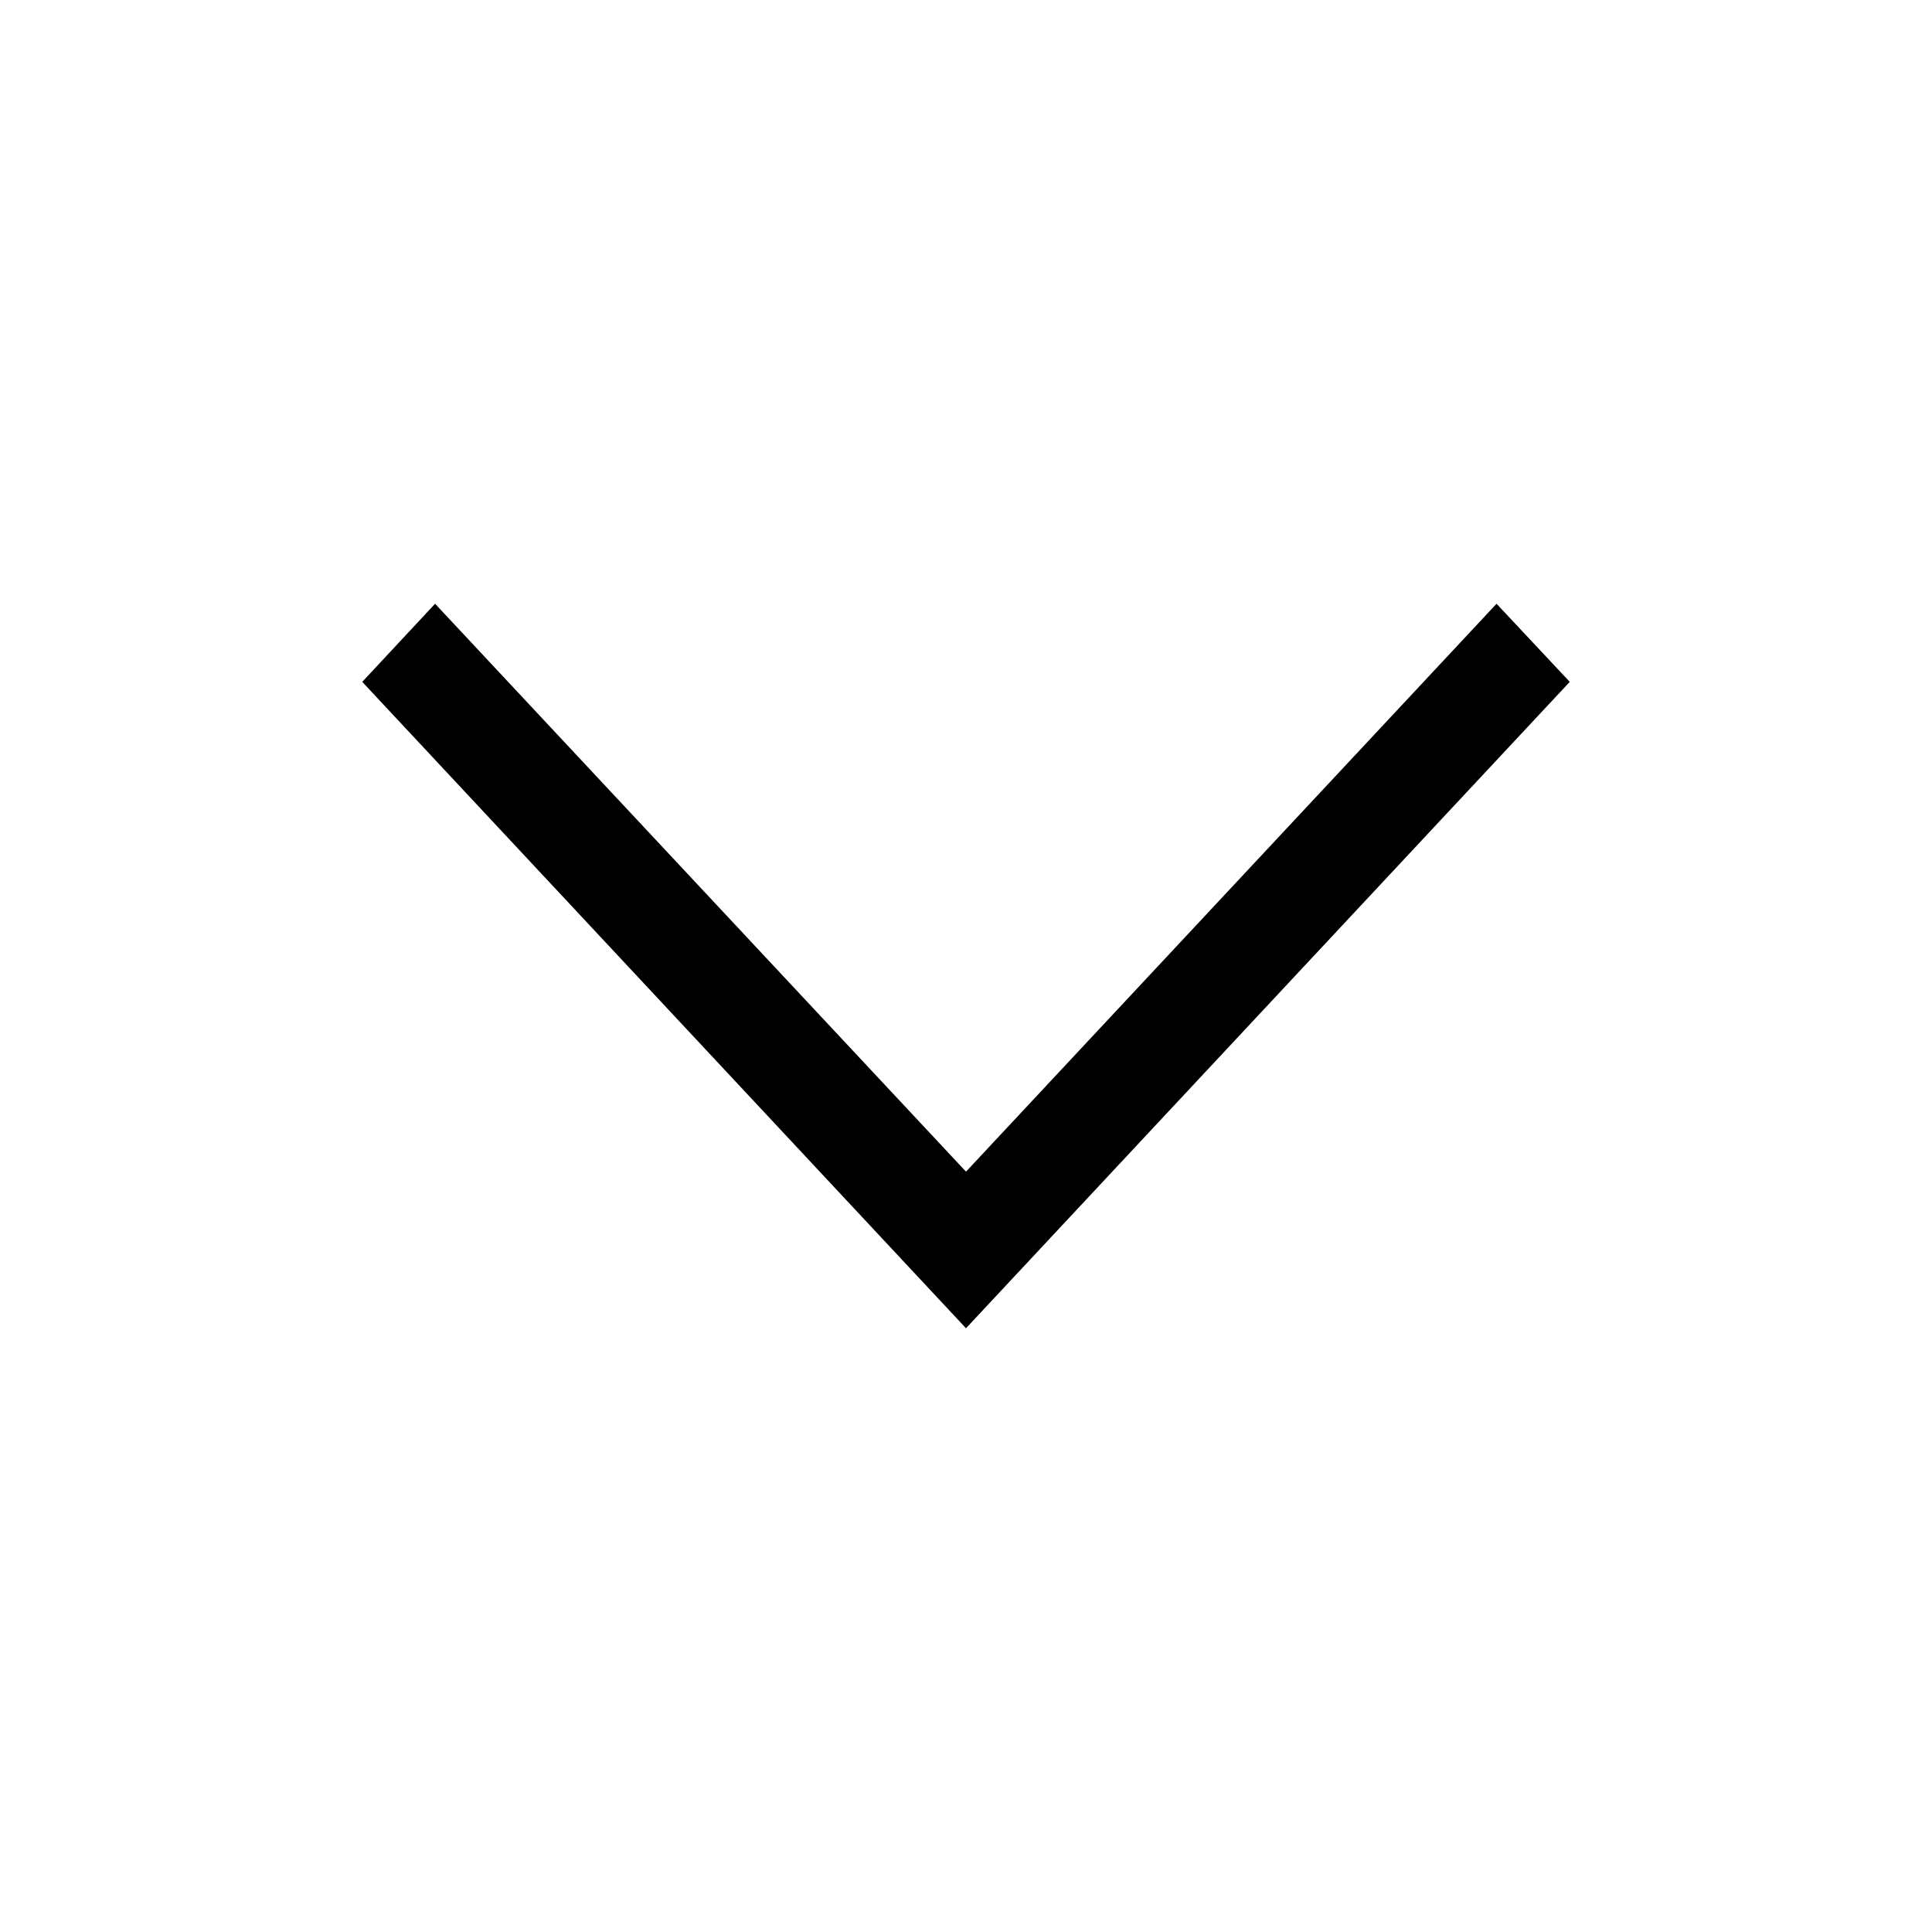
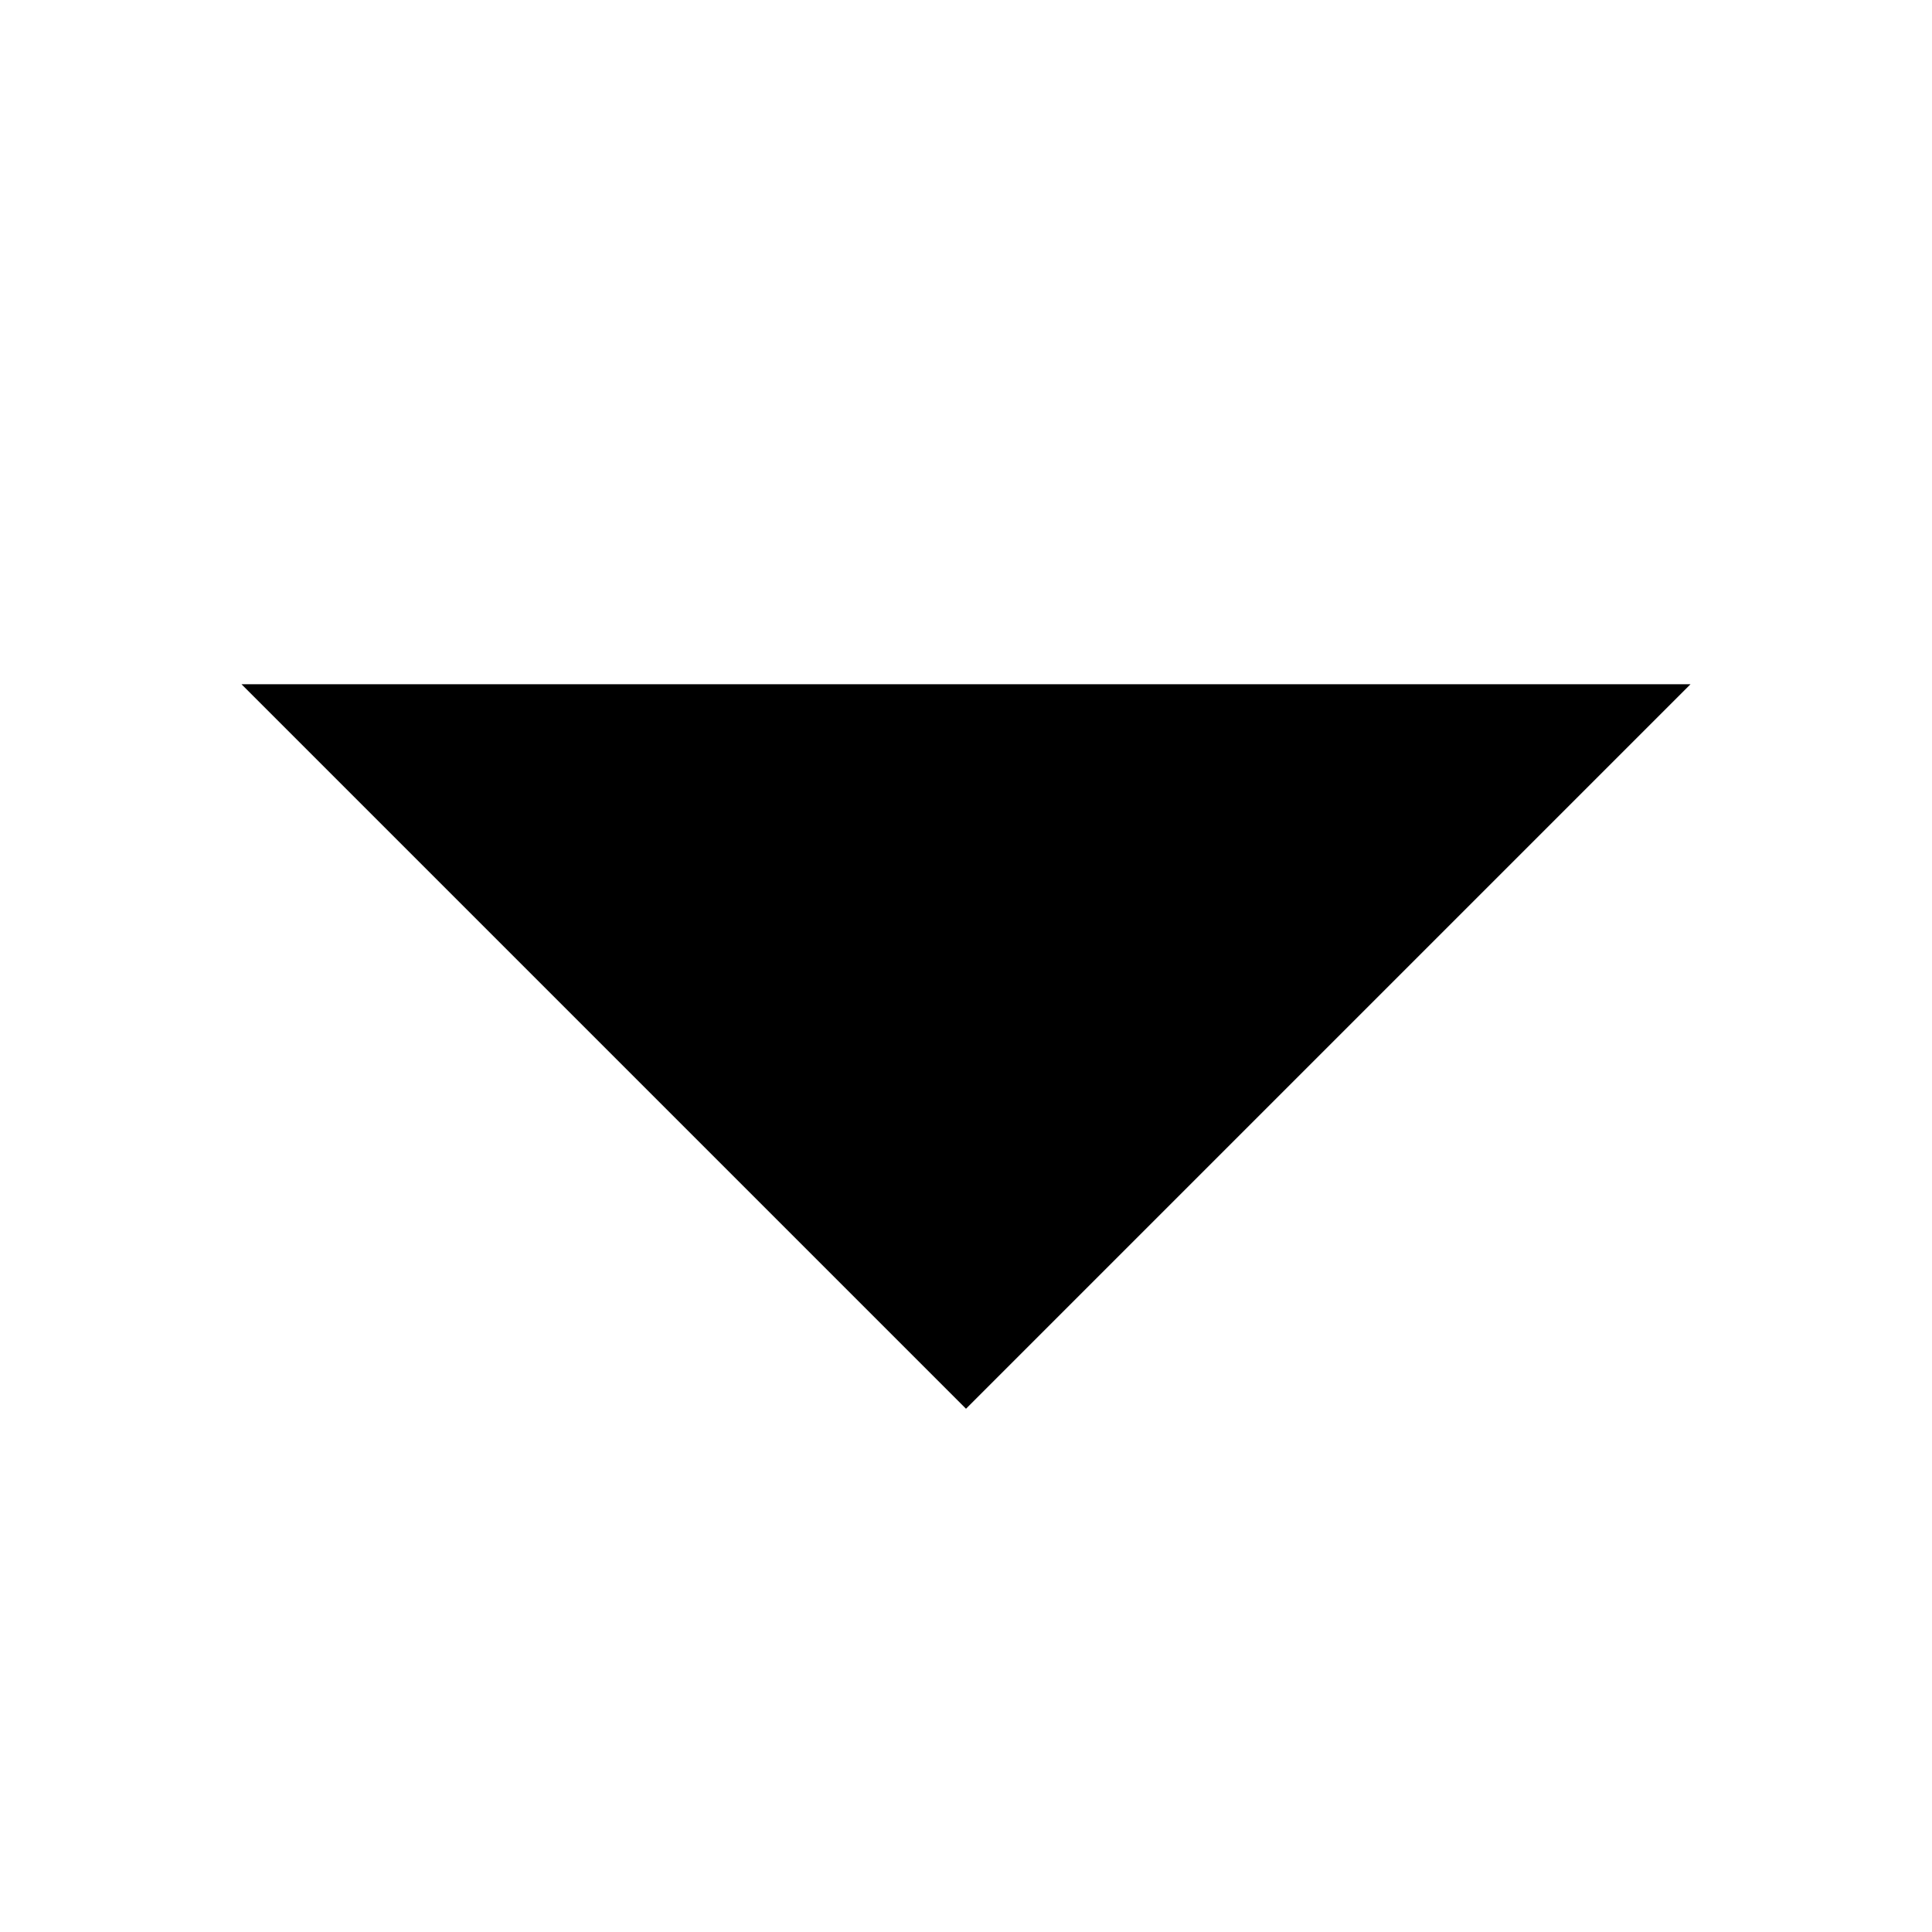
- <svg xmlns="http://www.w3.org/2000/svg" height="512px" id="Layer_1" style="enable-background:new 0 0 512 512;" version="1.1" viewBox="0 0 512 512" width="512px" xml:space="preserve">
-   <polygon points="396.6,160 416,180.7 256,352 96,180.7 115.3,160 256,310.5 " />
+ <svg xmlns="http://www.w3.org/2000/svg" enable-background="new 0 0 24 24" id="Layer_1" version="1.0" viewBox="0 0 24 24" xml:space="preserve">
+   <polyline points="21,8.5 12,17.5 3,8.5 " stroke-miterlimit="10" stroke-width="2" />
</svg>
